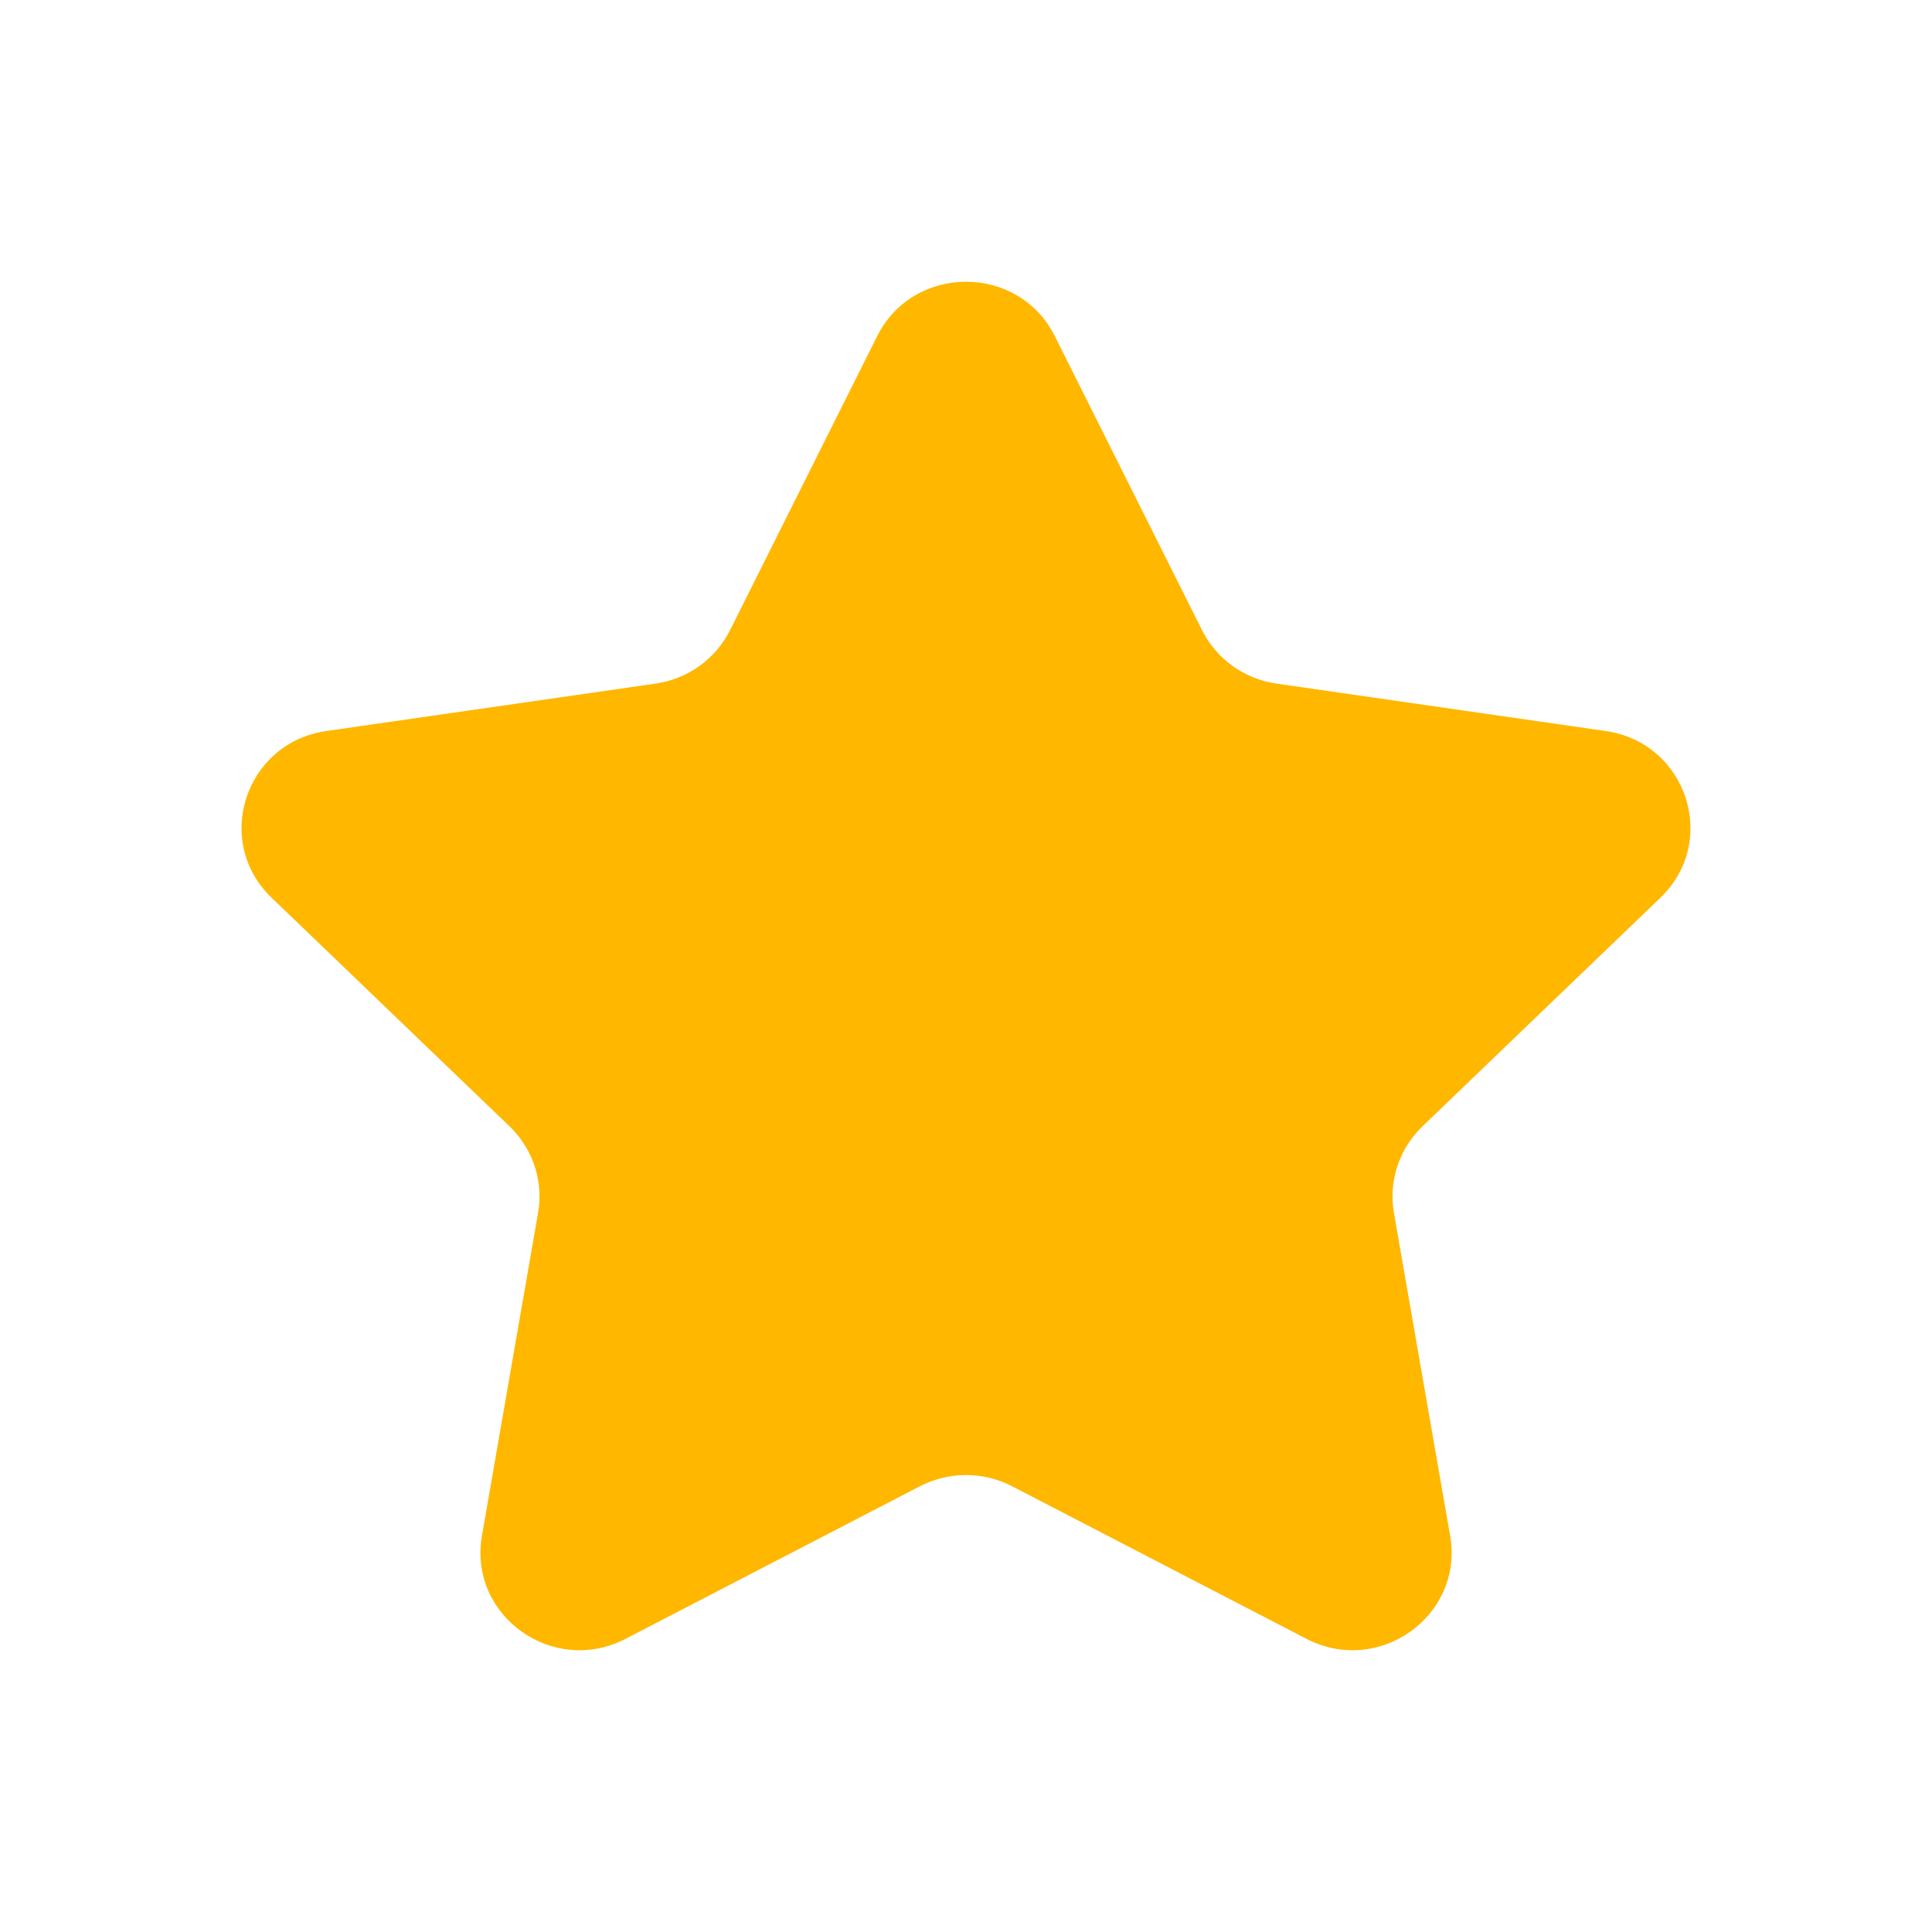
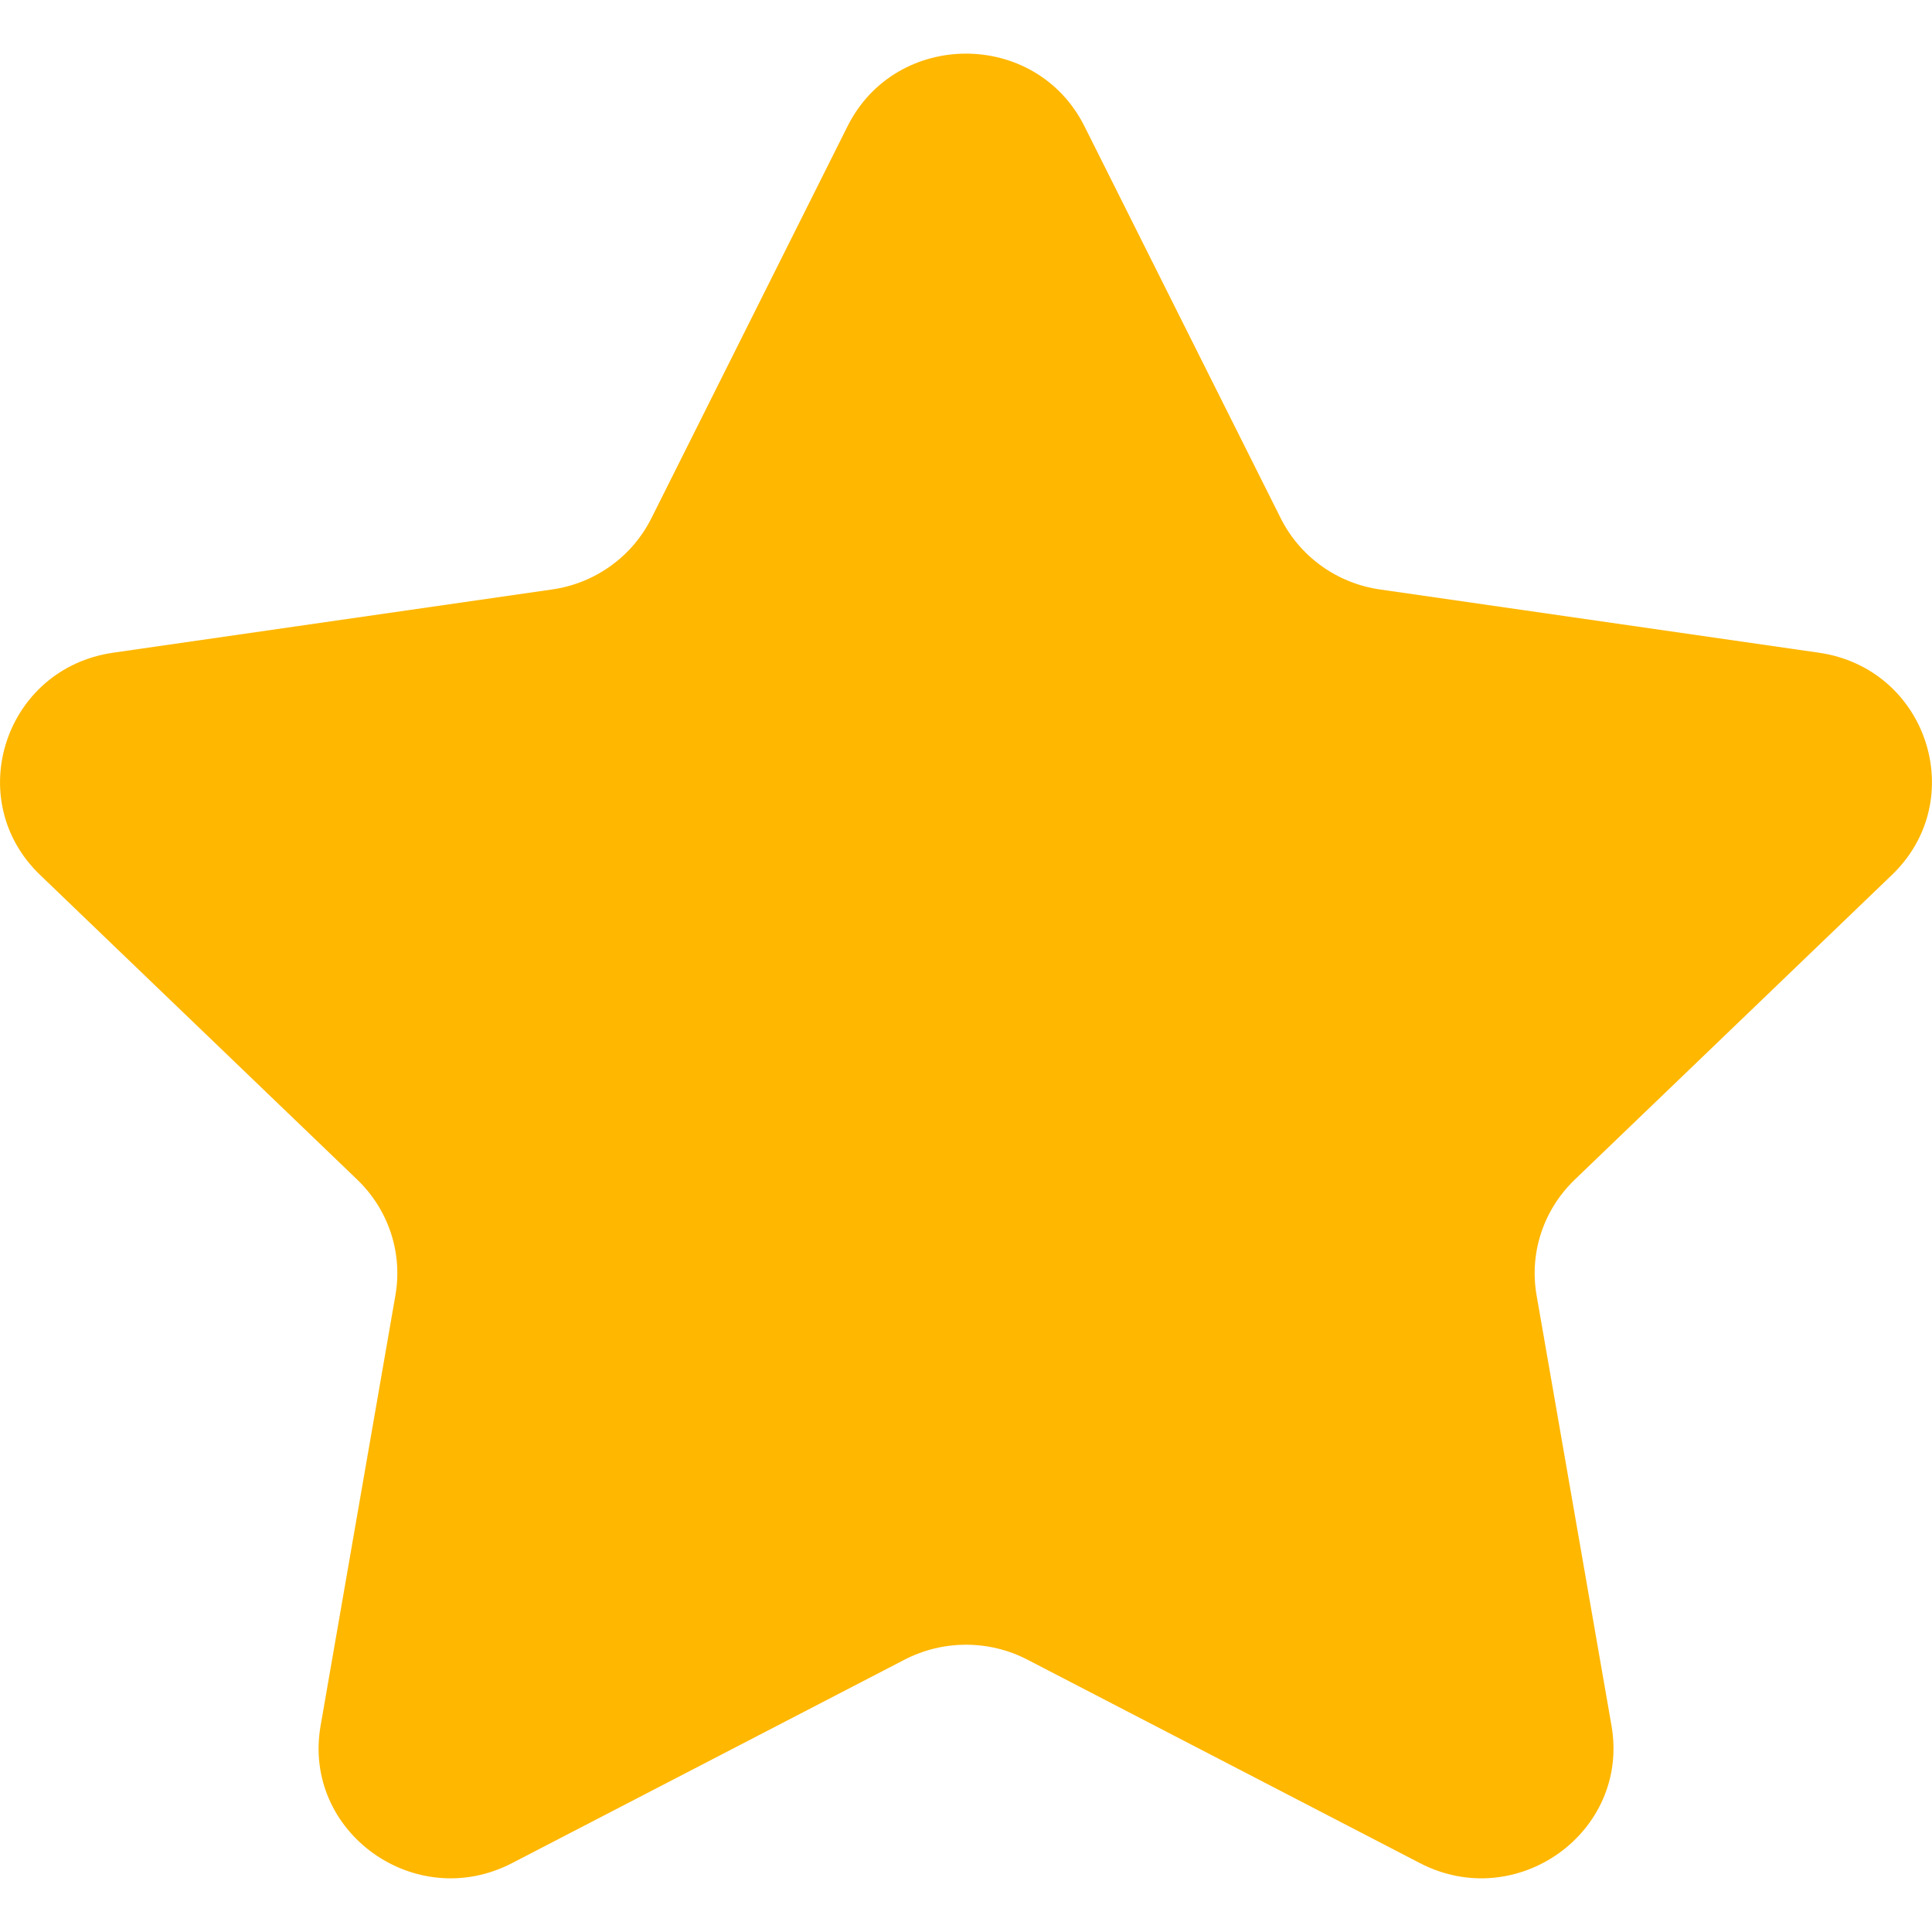
- <svg xmlns="http://www.w3.org/2000/svg" width="24" height="24" viewBox="0 0 24 24" fill="none">
-   <path fill-rule="evenodd" clip-rule="evenodd" d="M13.104 4.177L14.932 7.828C15.111 8.186 15.457 8.435 15.857 8.492L19.945 9.081C20.955 9.226 21.357 10.45 20.626 11.152L17.67 13.992C17.38 14.272 17.247 14.673 17.316 15.068L18.014 19.078C18.186 20.07 17.13 20.827 16.227 20.357L12.573 18.463C12.215 18.277 11.786 18.277 11.427 18.463L7.773 20.357C6.87 20.827 5.814 20.07 5.987 19.078L6.684 15.068C6.753 14.673 6.62 14.272 6.33 13.992L3.374 11.152C2.643 10.45 3.045 9.226 4.055 9.081L8.143 8.492C8.544 8.435 8.89 8.186 9.069 7.828L10.896 4.177C11.348 3.274 12.652 3.274 13.104 4.177Z" fill="#FFB700" />
+ <svg xmlns="http://www.w3.org/2000/svg" width="18" height="18" viewBox="0 0 18 18" fill="none">
+   <path fill-rule="evenodd" clip-rule="evenodd" d="M10.104 1.177L11.932 4.828C12.111 5.186 12.457 5.435 12.857 5.492L16.945 6.081C17.955 6.226 18.357 7.451 17.626 8.152L14.67 10.992C14.38 11.272 14.247 11.673 14.316 12.068L15.014 16.078C15.186 17.07 14.13 17.827 13.227 17.357L9.573 15.463C9.215 15.277 8.786 15.277 8.427 15.463L4.773 17.357C3.87 17.827 2.814 17.07 2.987 16.078L3.684 12.068C3.753 11.673 3.62 11.272 3.33 10.992L0.374 8.152C-0.357 7.451 0.045 6.226 1.055 6.081L5.143 5.492C5.544 5.435 5.89 5.186 6.069 4.828L7.896 1.177C8.348 0.274 9.652 0.274 10.104 1.177Z" fill="#FFB700" />
</svg>
